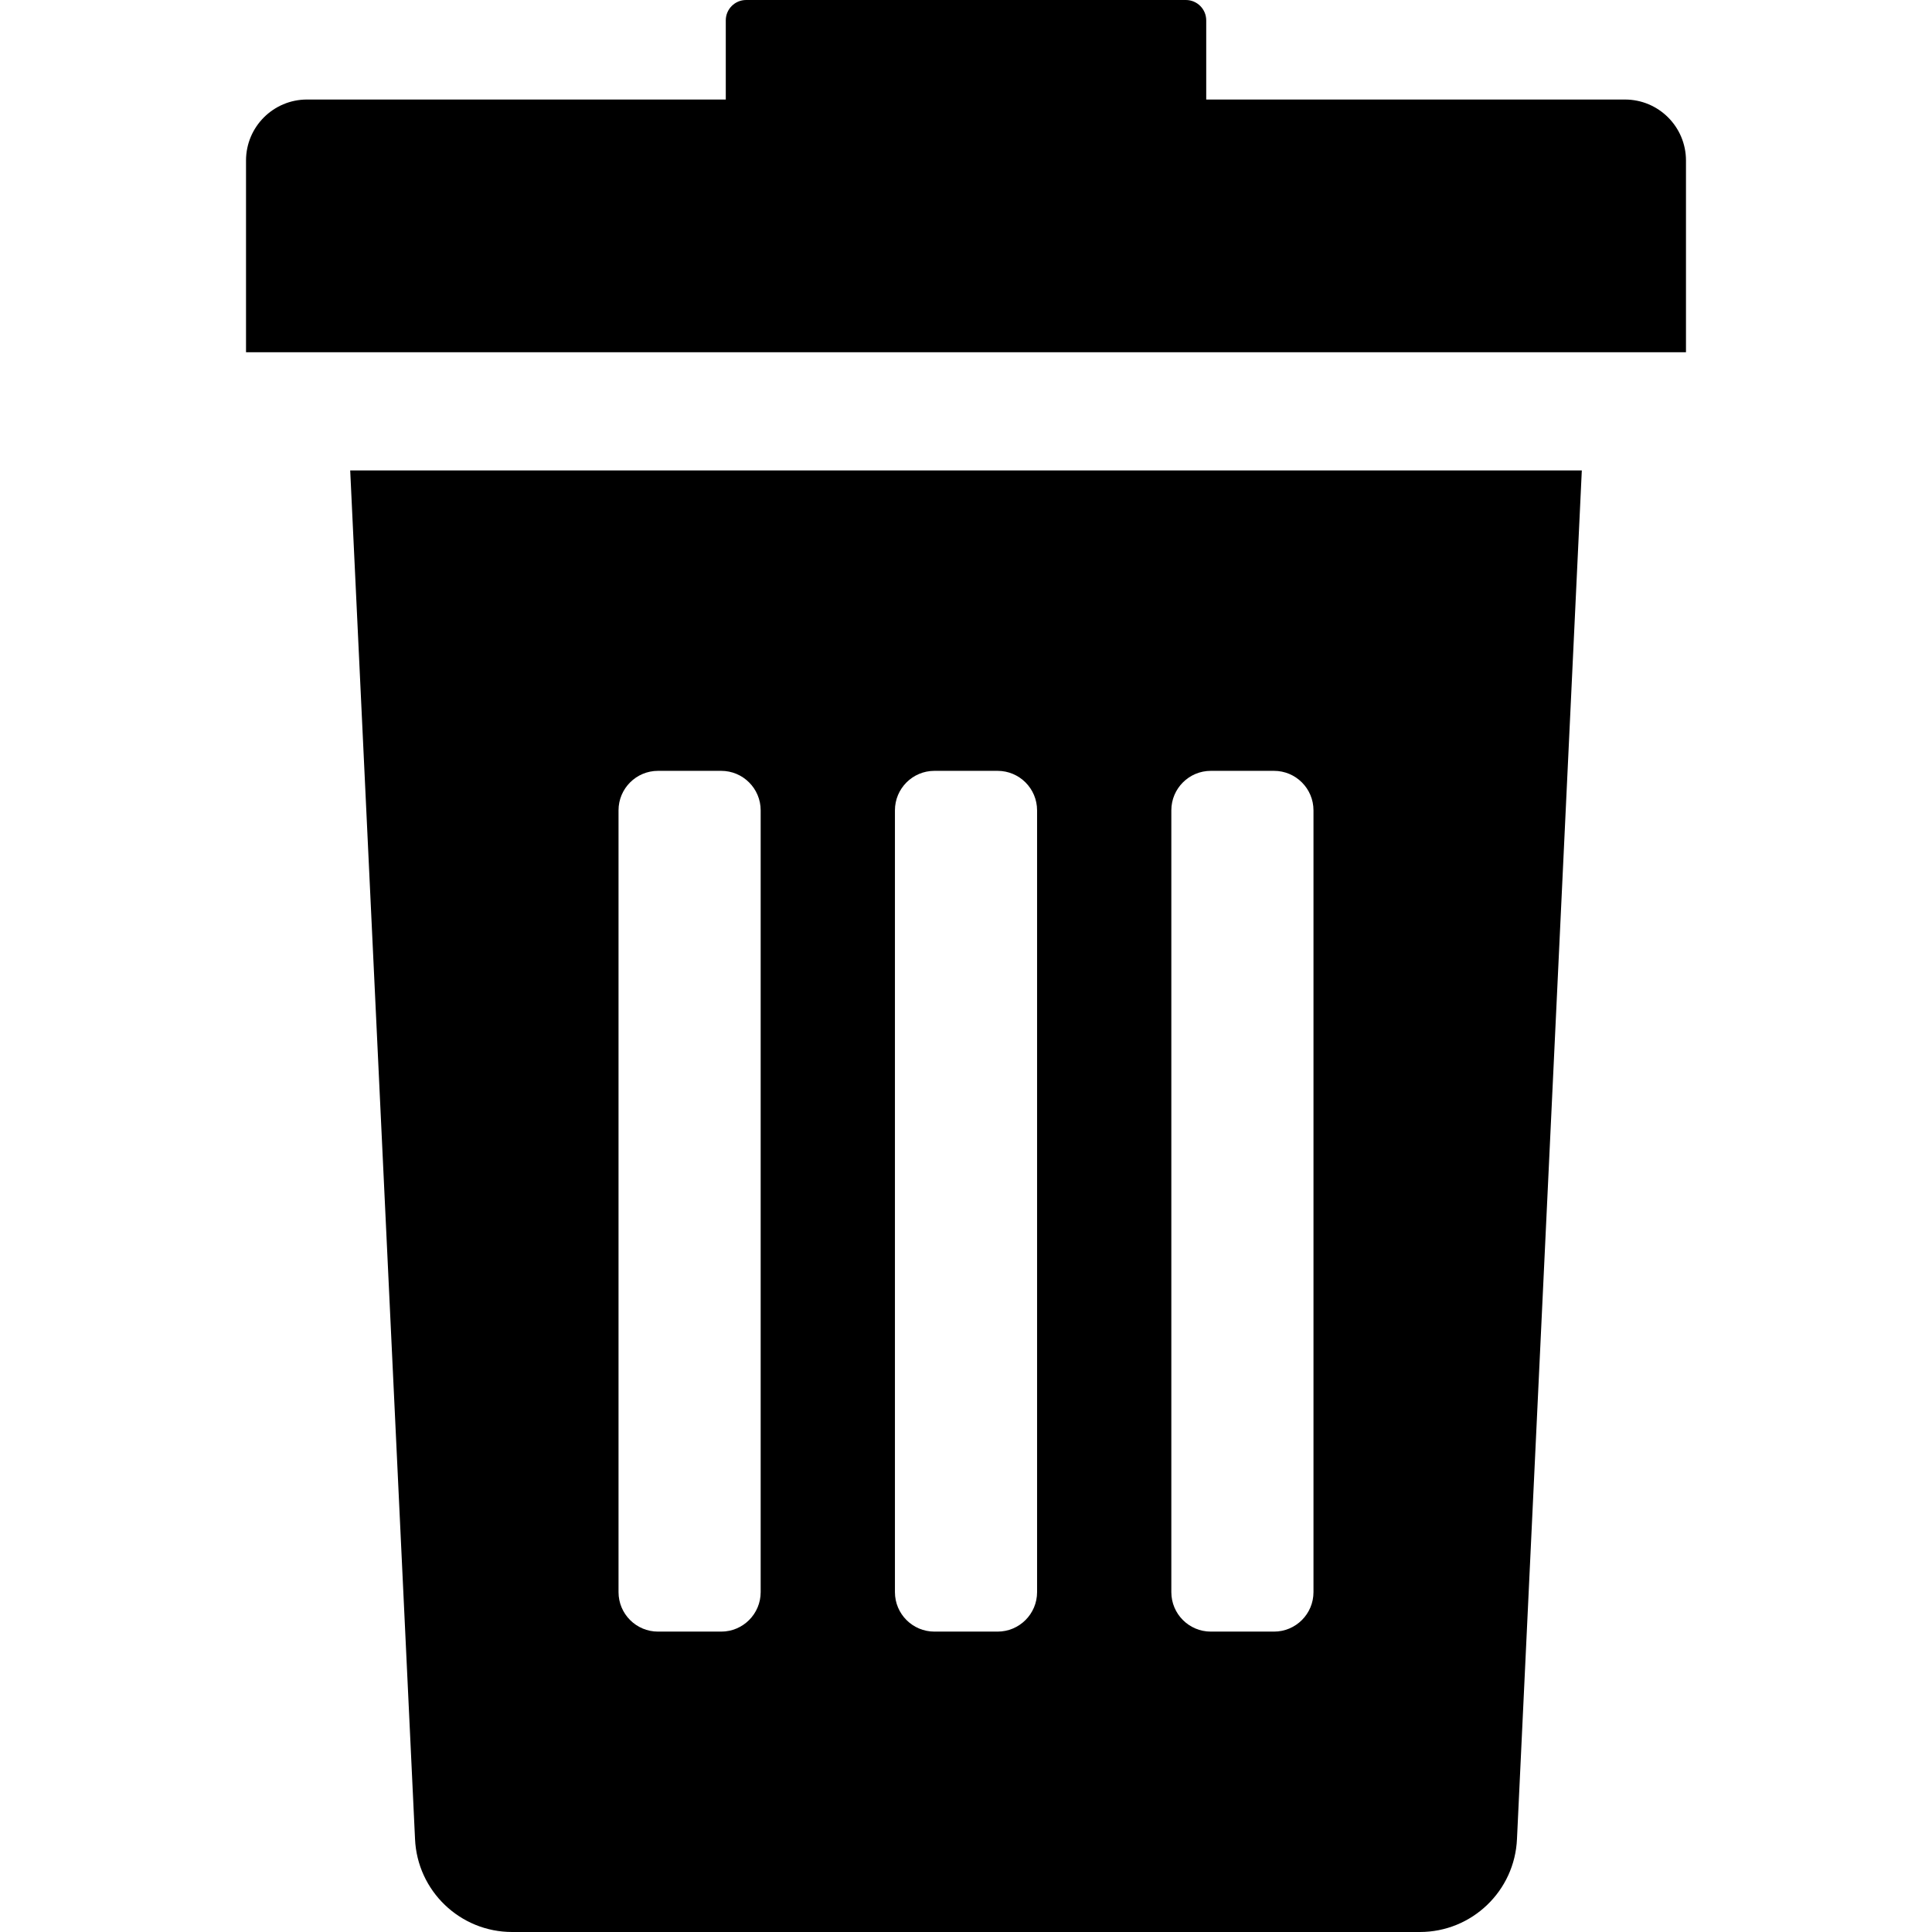
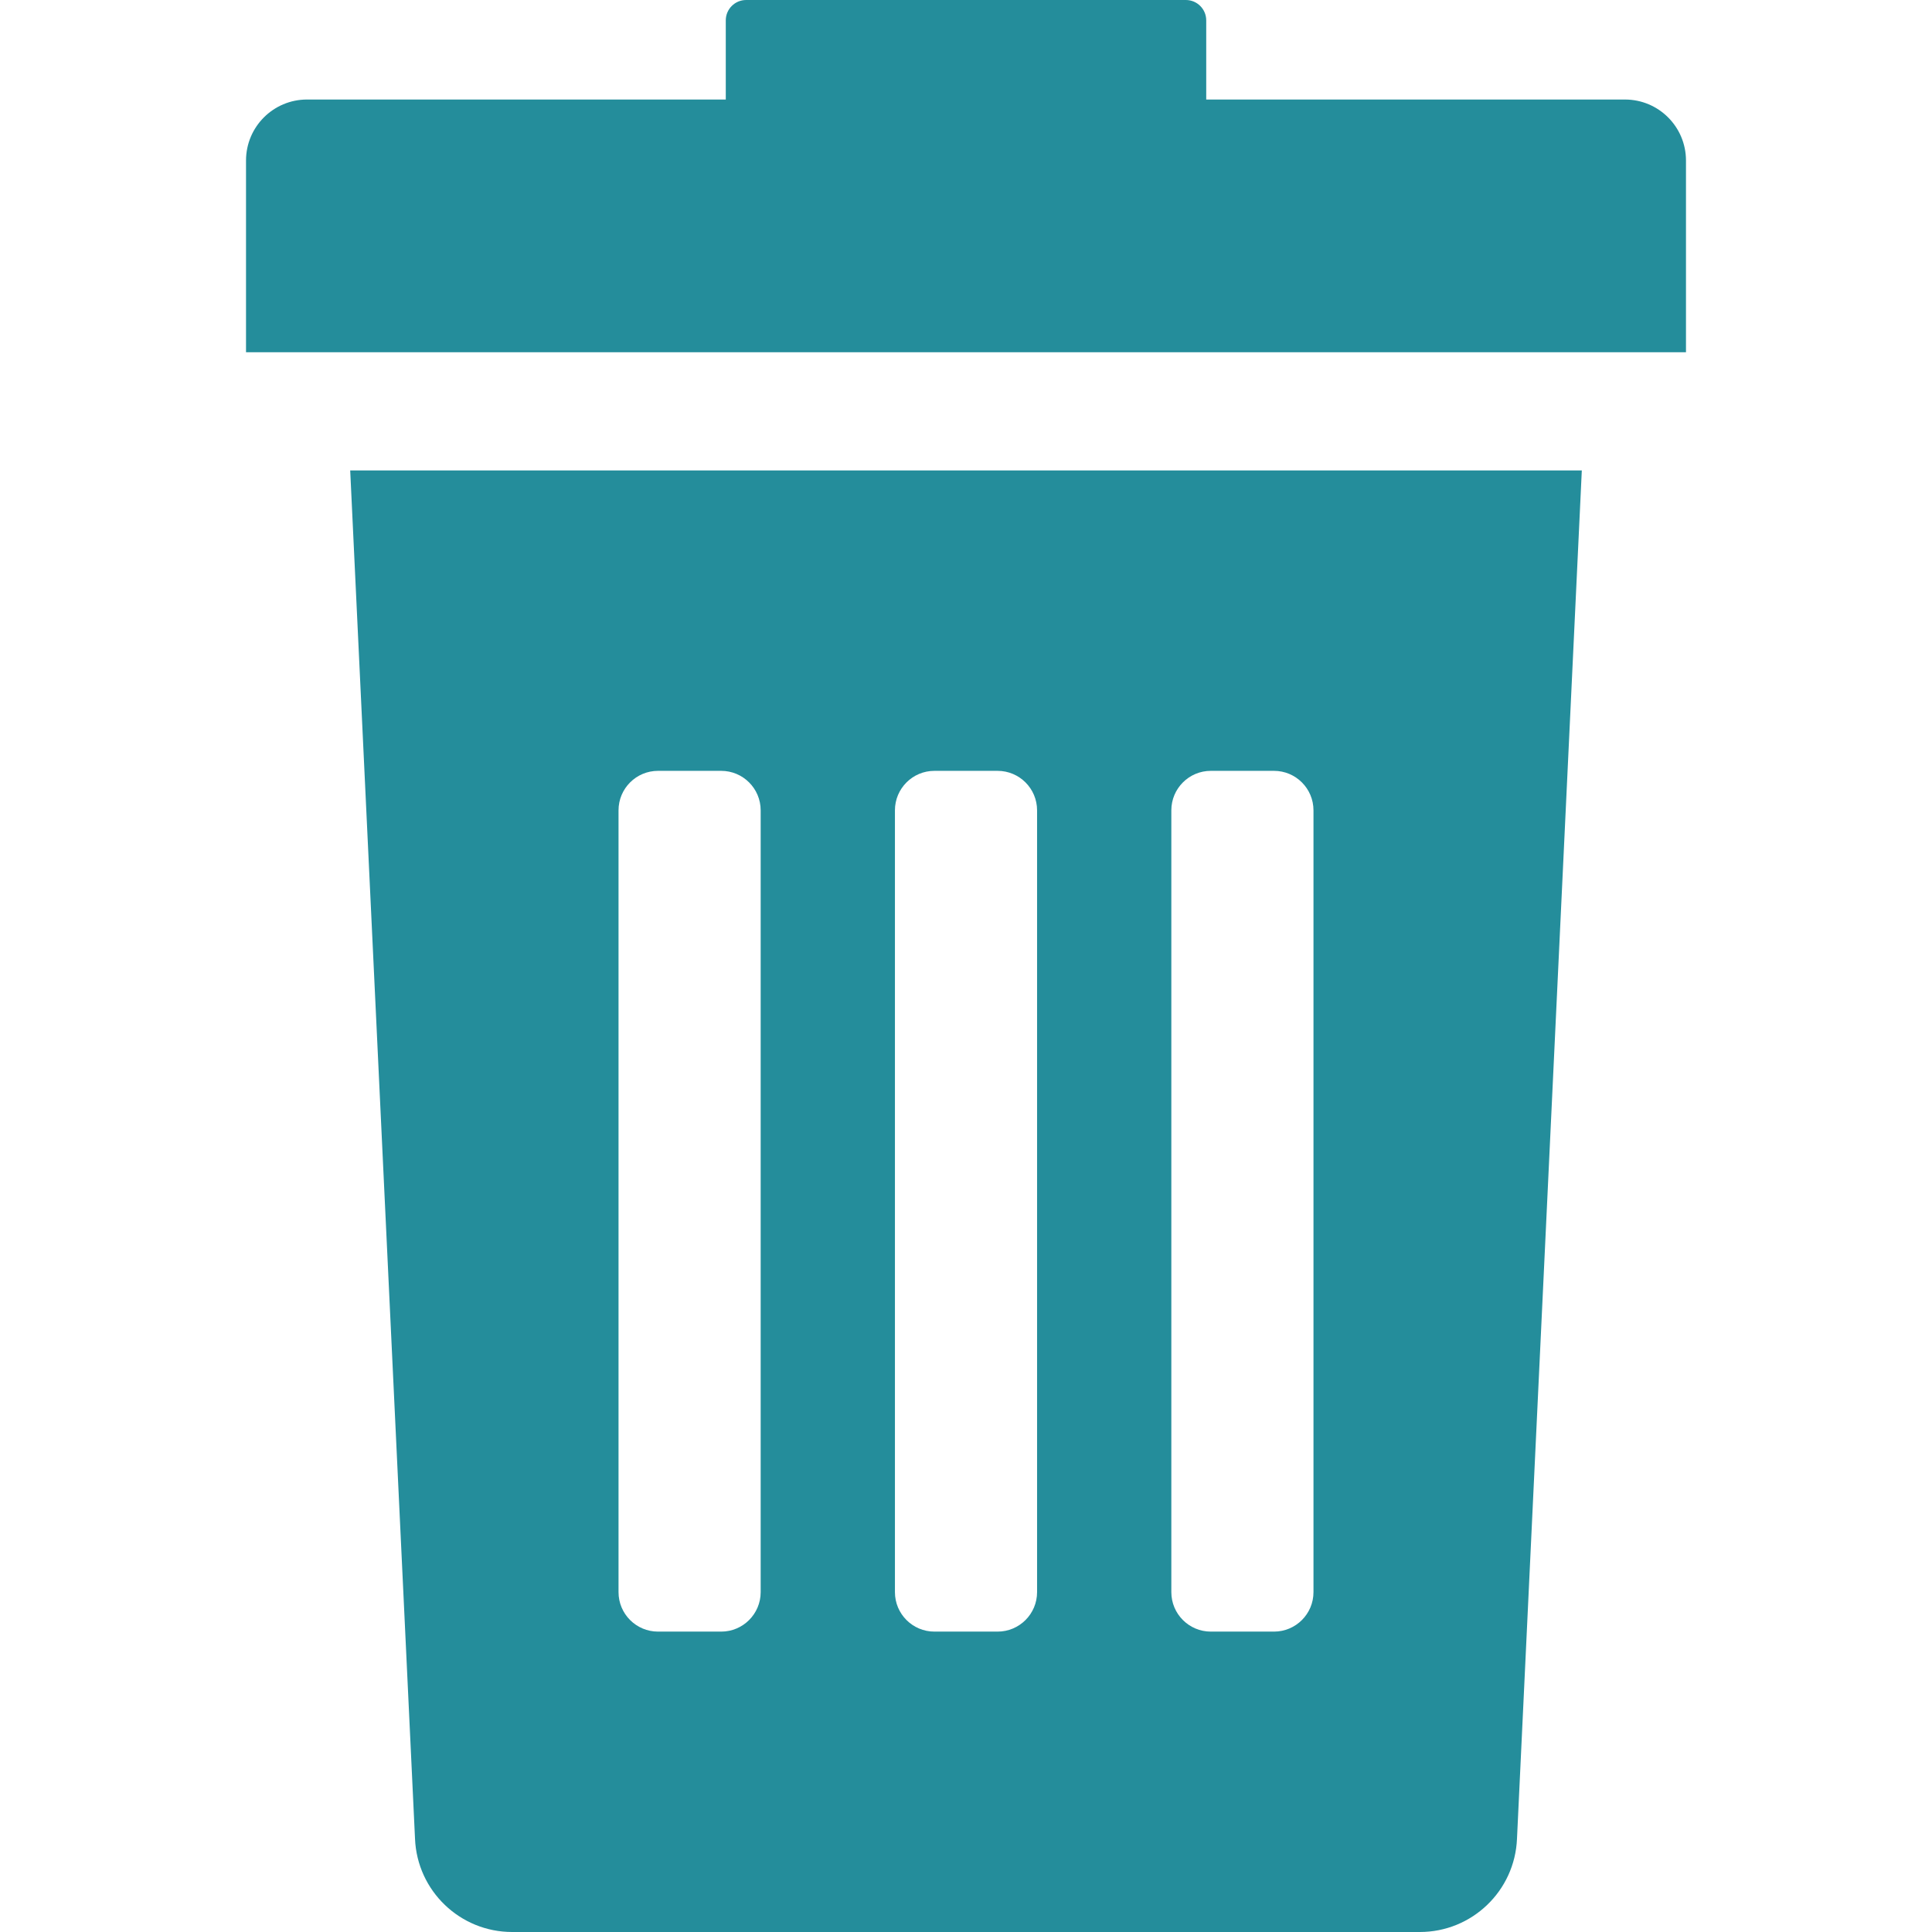
<svg xmlns="http://www.w3.org/2000/svg" version="1.1" id="Capa_1" x="0px" y="0px" width="408.483px" height="408.483px" viewBox="0 0 408.483 408.483" style="enable-background:new 0 0 408.483 408.483;" xml:space="preserve">
  <g>
    <g>
-       <path d="M87.748,388.784c0.461,11.01,9.521,19.699,20.539,19.699h191.911c11.018,0,20.078-8.689,20.539-19.699l13.705-289.316    H74.043L87.748,388.784z M247.655,171.329c0-4.61,3.738-8.349,8.35-8.349h13.355c4.609,0,8.35,3.738,8.35,8.349v165.293    c0,4.611-3.738,8.349-8.35,8.349h-13.355c-4.61,0-8.35-3.736-8.35-8.349V171.329z M189.216,171.329    c0-4.61,3.738-8.349,8.349-8.349h13.355c4.609,0,8.349,3.738,8.349,8.349v165.293c0,4.611-3.737,8.349-8.349,8.349h-13.355    c-4.61,0-8.349-3.736-8.349-8.349V171.329L189.216,171.329z M130.775,171.329c0-4.61,3.738-8.349,8.349-8.349h13.356    c4.61,0,8.349,3.738,8.349,8.349v165.293c0,4.611-3.738,8.349-8.349,8.349h-13.356c-4.61,0-8.349-3.736-8.349-8.349V171.329z" />
-       <path d="M343.567,21.043h-88.535V4.305c0-2.377-1.927-4.305-4.305-4.305h-92.971c-2.377,0-4.304,1.928-4.304,4.305v16.737H64.916    c-7.125,0-12.9,5.776-12.9,12.901V74.47h304.451V33.944C356.467,26.819,350.692,21.043,343.567,21.043z" />
+       <path fill="#248d9b" d="M87.748,388.784c0.461,11.01,9.521,19.699,20.539,19.699h191.911c11.018,0,20.078-8.689,20.539-19.699l13.705-289.316    H74.043L87.748,388.784z M247.655,171.329c0-4.61,3.738-8.349,8.35-8.349h13.355c4.609,0,8.35,3.738,8.35,8.349v165.293    c0,4.611-3.738,8.349-8.35,8.349h-13.355c-4.61,0-8.35-3.736-8.35-8.349V171.329z M189.216,171.329    c0-4.61,3.738-8.349,8.349-8.349h13.355c4.609,0,8.349,3.738,8.349,8.349v165.293c0,4.611-3.737,8.349-8.349,8.349h-13.355    c-4.61,0-8.349-3.736-8.349-8.349V171.329L189.216,171.329z M130.775,171.329c0-4.61,3.738-8.349,8.349-8.349h13.356    c4.61,0,8.349,3.738,8.349,8.349v165.293c0,4.611-3.738,8.349-8.349,8.349h-13.356c-4.61,0-8.349-3.736-8.349-8.349V171.329z" />
+       <path fill="#248d9b" d="M343.567,21.043h-88.535V4.305c0-2.377-1.927-4.305-4.305-4.305h-92.971c-2.377,0-4.304,1.928-4.304,4.305v16.737H64.916    c-7.125,0-12.9,5.776-12.9,12.901V74.47h304.451V33.944C356.467,26.819,350.692,21.043,343.567,21.043z" />
    </g>
  </g>
  <g>
</g>
  <g>
</g>
  <g>
</g>
  <g>
</g>
  <g>
</g>
  <g>
</g>
  <g>
</g>
  <g>
</g>
  <g>
</g>
  <g>
</g>
  <g>
</g>
  <g>
</g>
  <g>
</g>
  <g>
</g>
  <g>
</g>
</svg>
